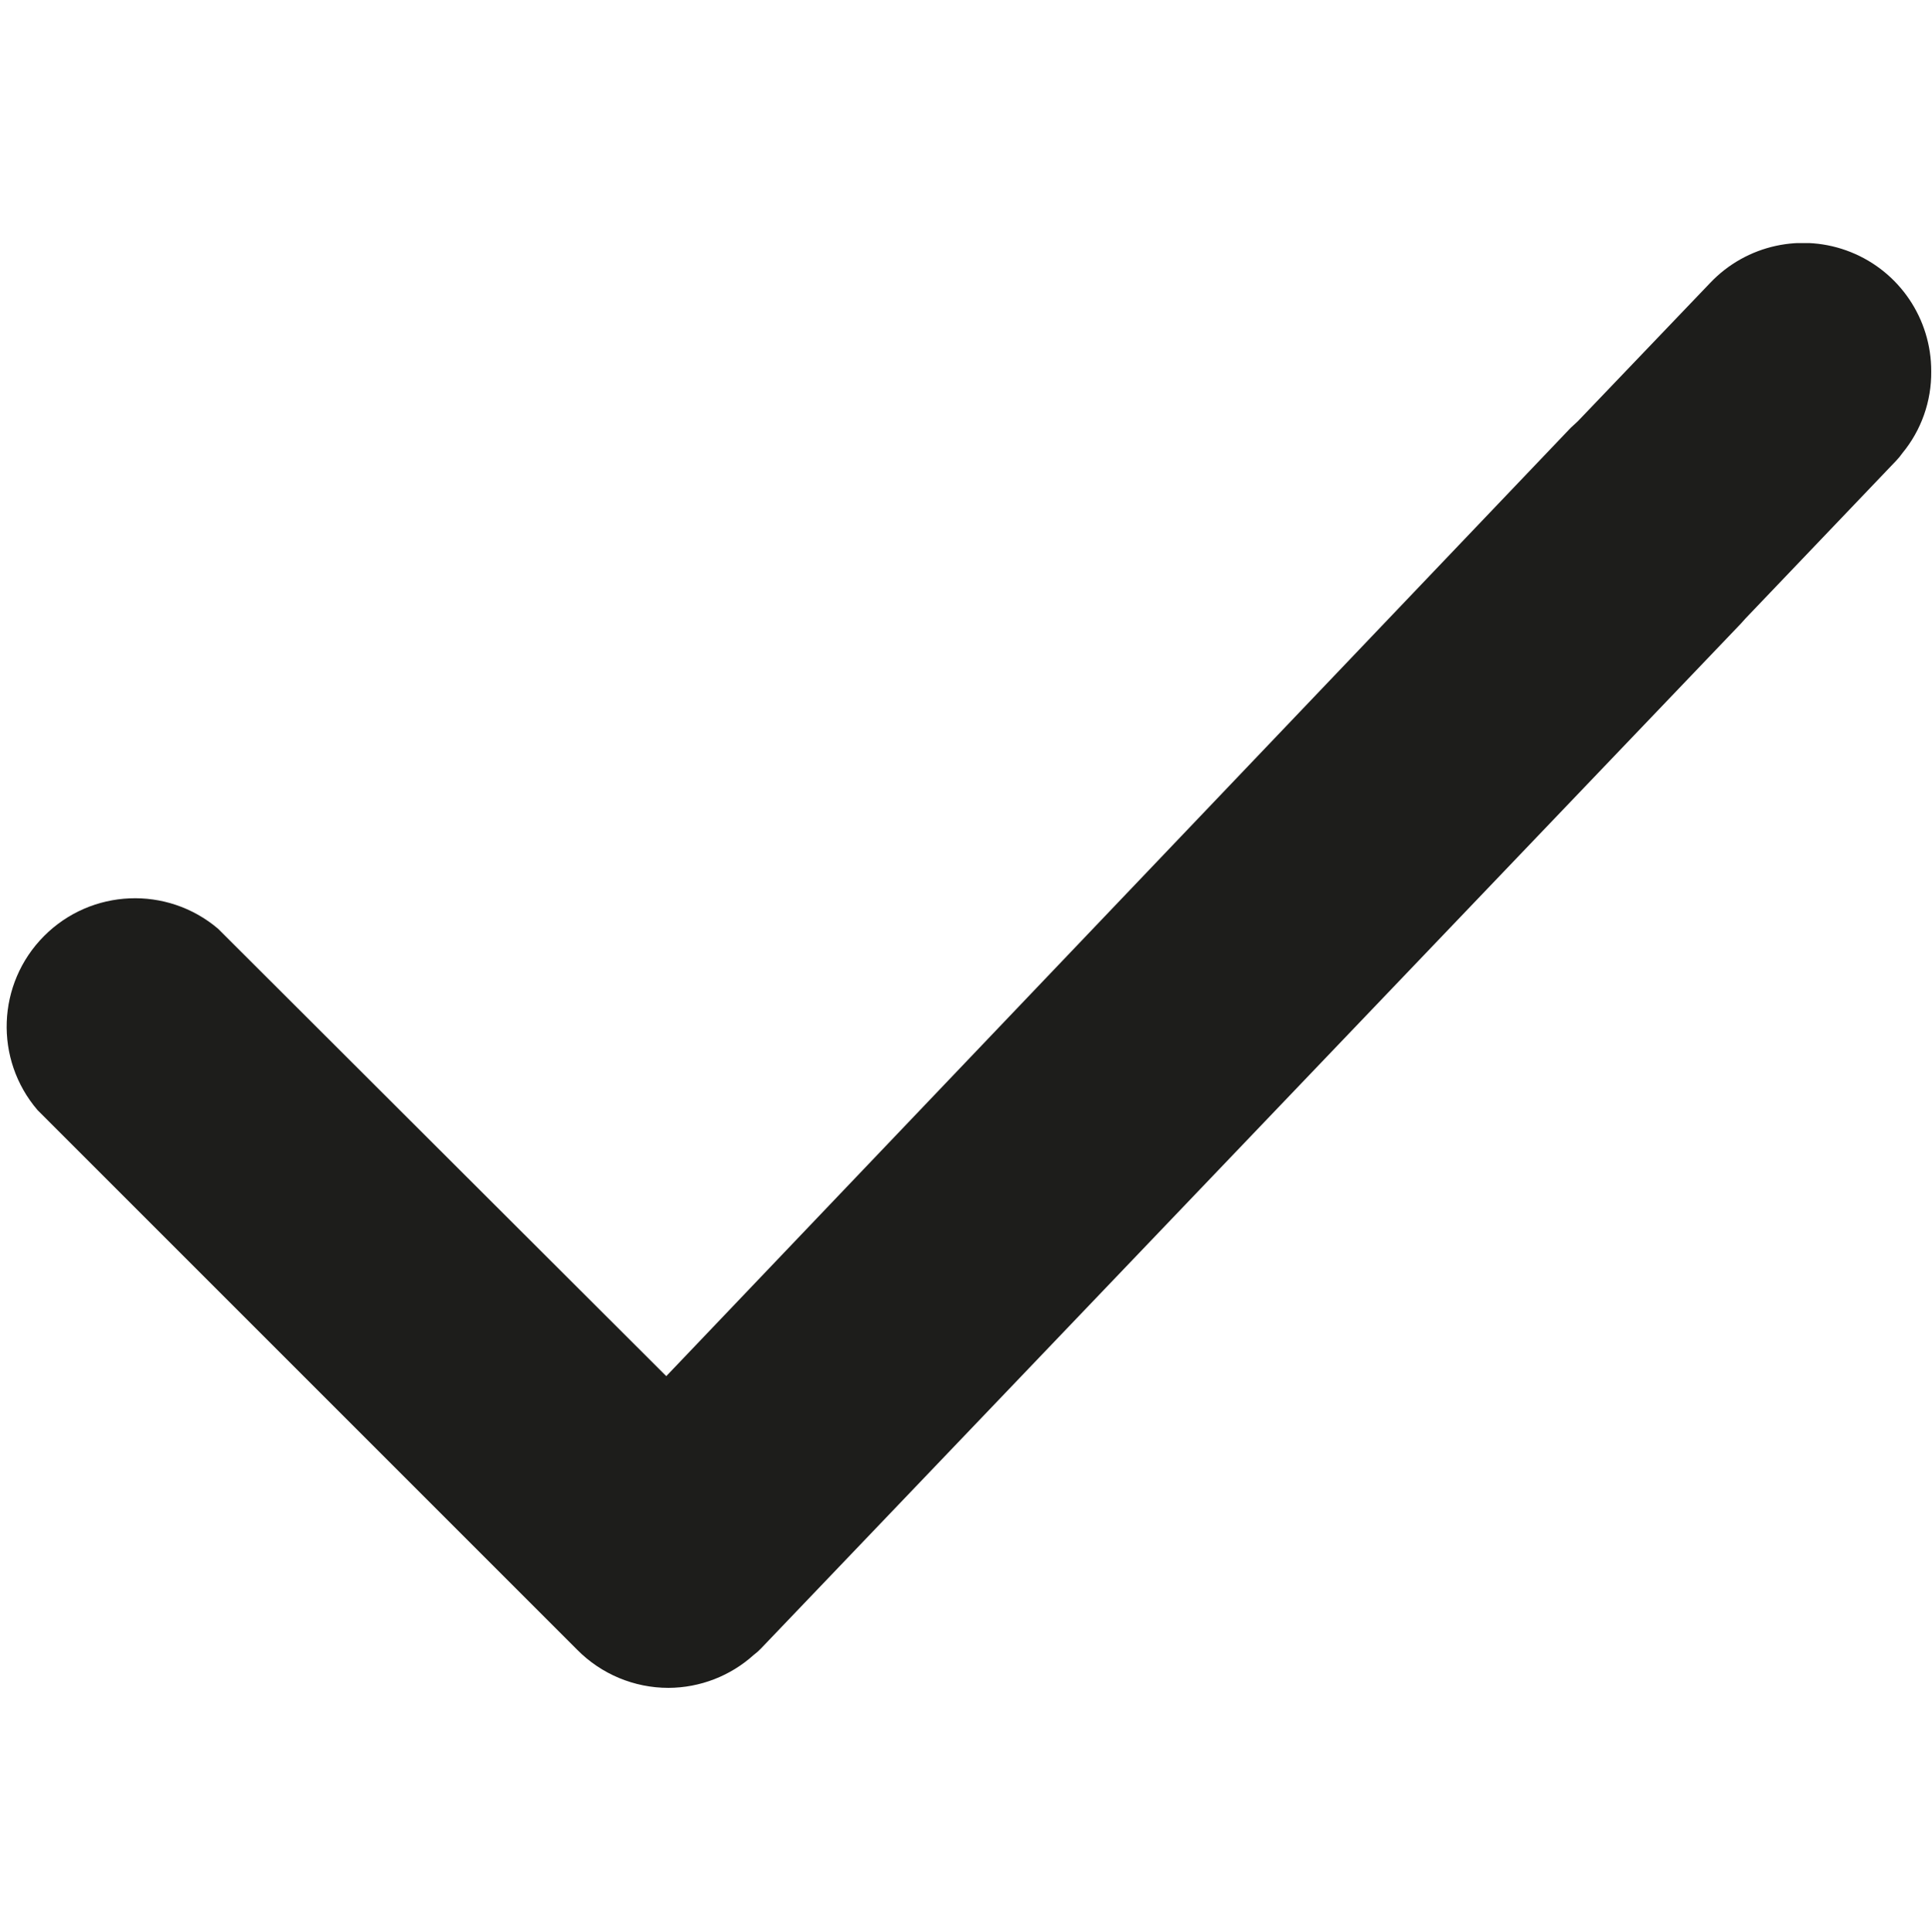
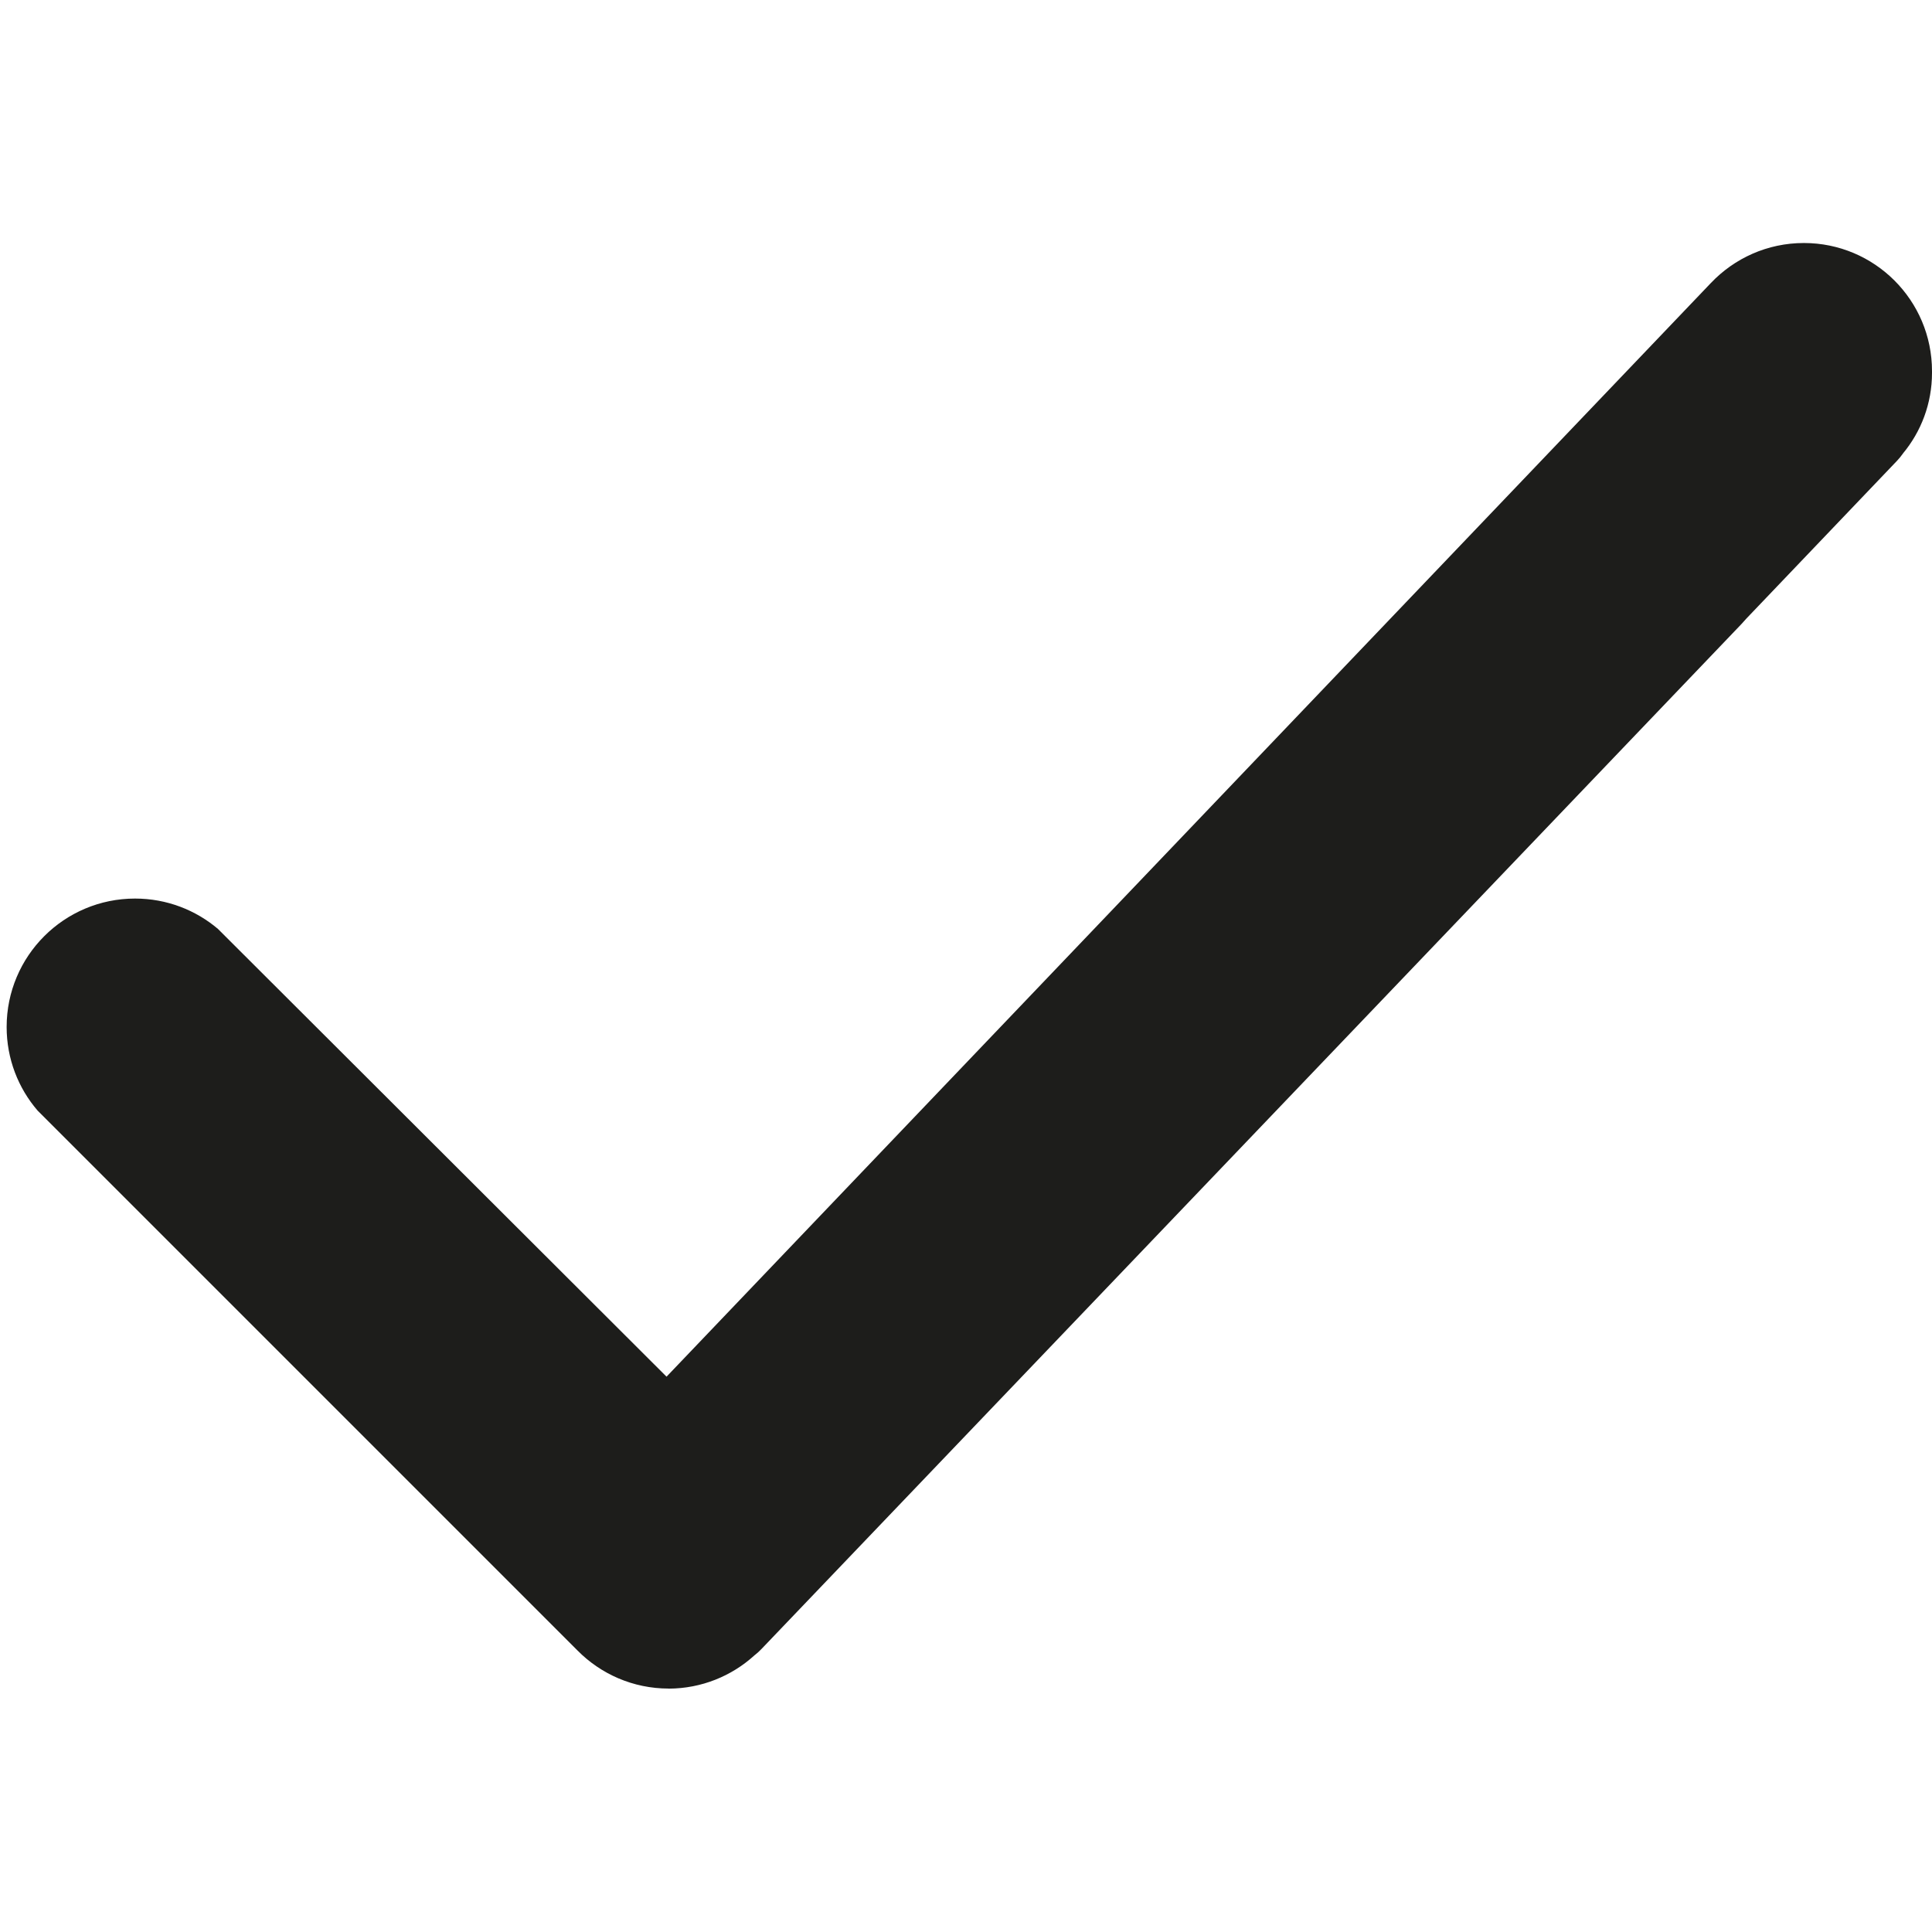
- <svg xmlns="http://www.w3.org/2000/svg" id="Layer_1" data-name="Layer 1" viewBox="0 0 70.87 70.87">
-   <defs>
-     <style>.cls-1{fill:none;}.cls-2{clip-path:url(#clip-path);}.cls-3{fill:#f4971b;}.cls-4{fill:#1d1d1b;}</style>
-     <clipPath id="clip-path">
-       <rect class="cls-1" y="8.92" width="70.87" height="53.02" />
-     </clipPath>
-   </defs>
-   <g class="cls-2">
-     <path class="cls-3" d="M24.5,54.4,6.11,36a2,2,0,1,0-2.8,2.8L23.13,58.64a2,2,0,0,0,2.83,0h0l33.1-34.68h0l2.83-3h0l5.7-6h0a1.94,1.94,0,0,0,.56-1.36,2,2,0,0,0-3.41-1.36h0l-5.1,5.34v0l-2.76,2.9v0Z" />
-     <path class="cls-4" d="M24.53,61.94a4.71,4.71,0,0,1-3.35-1.4L1.38,40.74A4.71,4.71,0,0,1,8,34.08L24.45,50.5,57.64,15.7l.26-.24,4.86-5.08a4.7,4.7,0,0,1,8.11,3.25,4.64,4.64,0,0,1-1.06,3,2.35,2.35,0,0,1-.23.28l-5.52,5.78-.18.2L27.93,60.49a2.12,2.12,0,0,1-.27.24A4.7,4.7,0,0,1,24.53,61.94Z" />
-   </g>
+ <svg xmlns="http://www.w3.org/2000/svg" version="1.1" width="32" height="32" viewBox="0 0 32 32">
+   <path fill="#f4971b" d="M11.063 24.563l-8.304-8.308c-0.167-0.22-0.428-0.361-0.722-0.361-0.499 0-0.903 0.404-0.903 0.903 0 0.294 0.141 0.556 0.359 0.721l0.002 0.002 8.949 8.958c0.163 0.164 0.389 0.265 0.639 0.265s0.475-0.101 0.639-0.265v0l18.797-19.723c0.156-0.158 0.252-0.375 0.253-0.614v-0c-0.014-0.487-0.413-0.877-0.903-0.877-0.249 0-0.474 0.1-0.637 0.263l0-0-2.303 2.411-1.246 1.309z" />
+   <path fill="#1d1d1b" d="M11.076 27.968c-0.592-0-1.127-0.242-1.512-0.632l-8.941-8.941c-0.319-0.37-0.513-0.855-0.513-1.385 0-1.175 0.952-2.127 2.127-2.127 0.526 0 1.007 0.191 1.378 0.507l-0.003-0.002 7.428 7.414 17.298-18.115c0.388-0.408 0.934-0.662 1.54-0.662 1.172 0 2.122 0.95 2.122 2.122 0 0.002 0 0.005 0 0.007v-0c0 0.006 0 0.014 0 0.022 0 0.508-0.181 0.974-0.482 1.336l0.003-0.003c-0.033 0.047-0.067 0.088-0.104 0.127l-2.492 2.61-0.081 0.090-16.233 16.978c-0.037 0.039-0.077 0.075-0.119 0.107l-0.002 0.002c-0.373 0.337-0.869 0.544-1.413 0.546h-0z" />
</svg>
